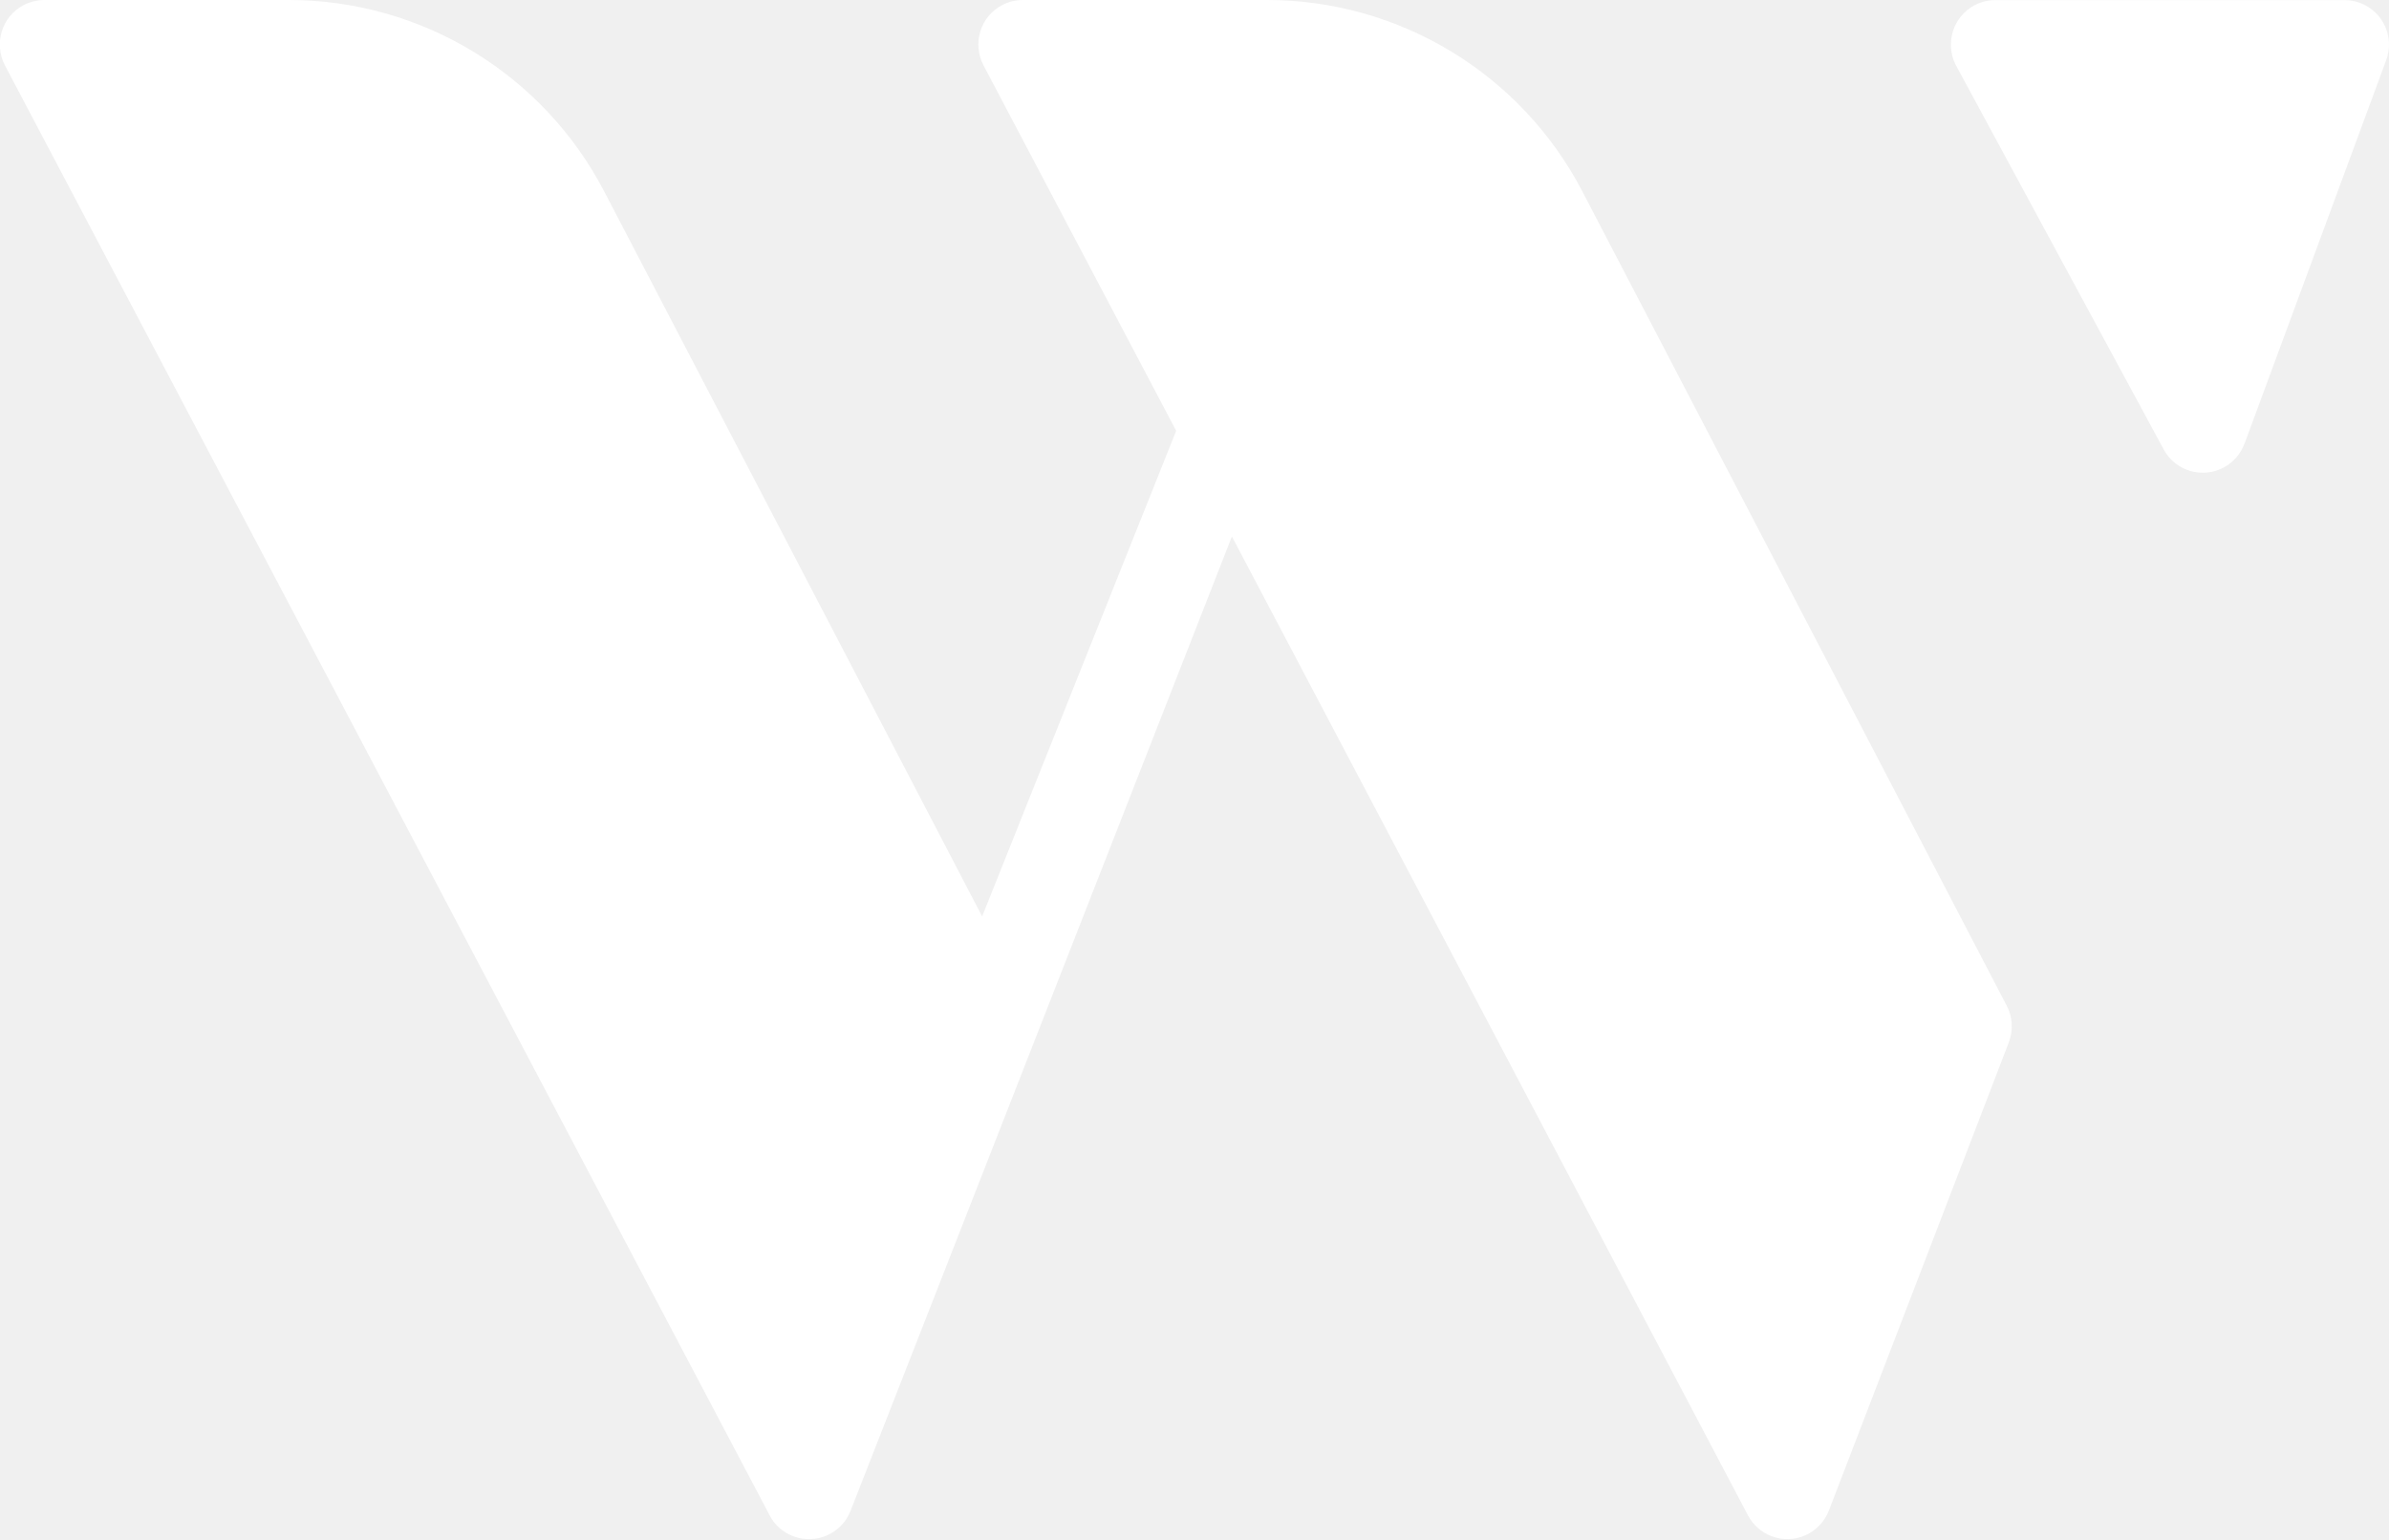
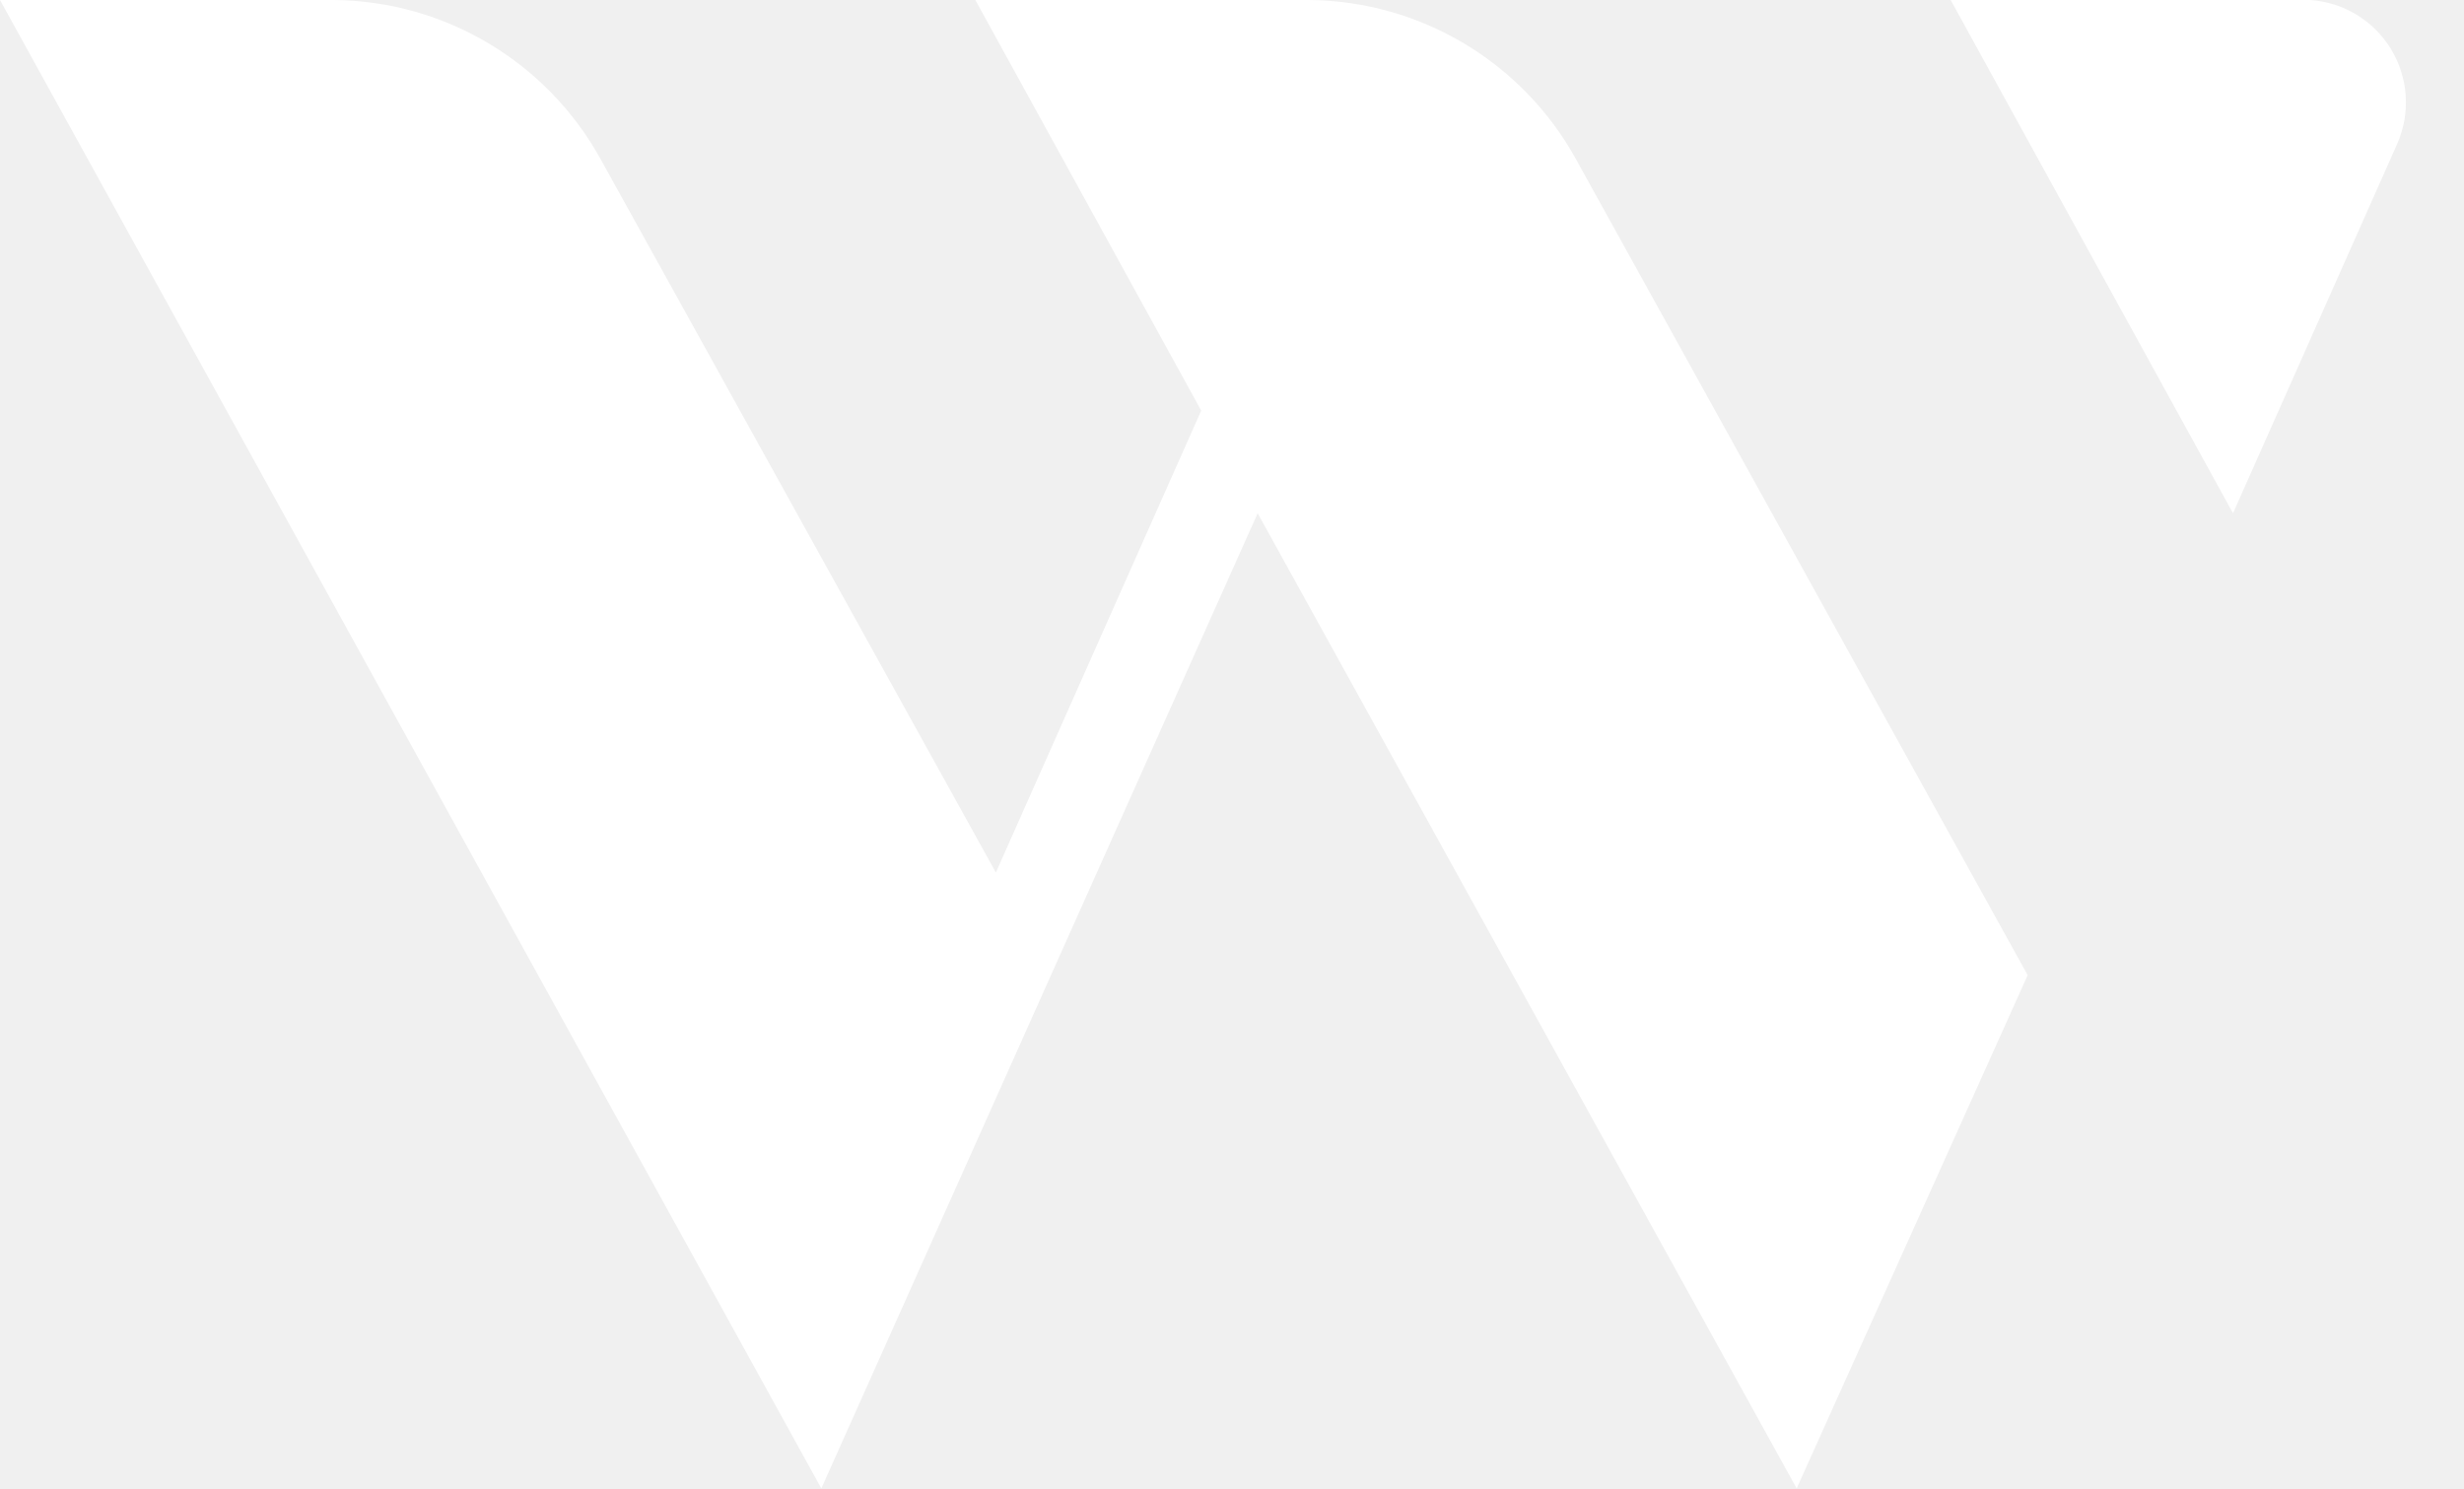
- <svg xmlns="http://www.w3.org/2000/svg" fill="#fff" width="45" height="29" viewBox="0 0 45 29">
-   <path d="M23.203 10.112l-7.18 18.35c-.167.433-.652.648-1.084.482-.19-.073-.35-.212-.44-.39L.092 1.23C-.12.82.033.313.443.097.57.033.7 0 .84 0h4.6c2.497 0 4.786 1.39 5.94 3.605l7.12 13.662 3.655-9.15-3.63-6.887c-.214-.41-.06-.917.35-1.133.12-.064.256-.097.39-.097h4.6c2.497 0 4.786 1.39 5.94 3.605L37.8 18.95c.11.21.124.462.04.686l-3.39 8.824c-.168.434-.65.65-1.084.483-.19-.073-.345-.212-.44-.39l-9.72-18.442zM42.277 8.36c-.07.19-.208.35-.387.446-.406.22-.914.07-1.135-.34L36.848 1.24c-.067-.123-.1-.26-.1-.4 0-.463.374-.838.836-.838h6.578c.1 0 .198.018.29.052.435.16.656.643.496 1.077l-2.67 7.23z" />
+ <svg xmlns="http://www.w3.org/2000/svg" width="48" height="29" fill="#fff" viewBox="0 0 48 29">
+   <path d="M0 0h6.5a6 6 0 0 1 5.2 3.1L19.4 17l4-9L19 0h6.5a6 6 0 0 1 5.2 3.1L39.5 19 35 29 24.5 10 16 29 0 0Zm46.7 2.8A2 2 0 0 0 45 0h-7l5.5 10 3.2-7.2Z" />
</svg>
